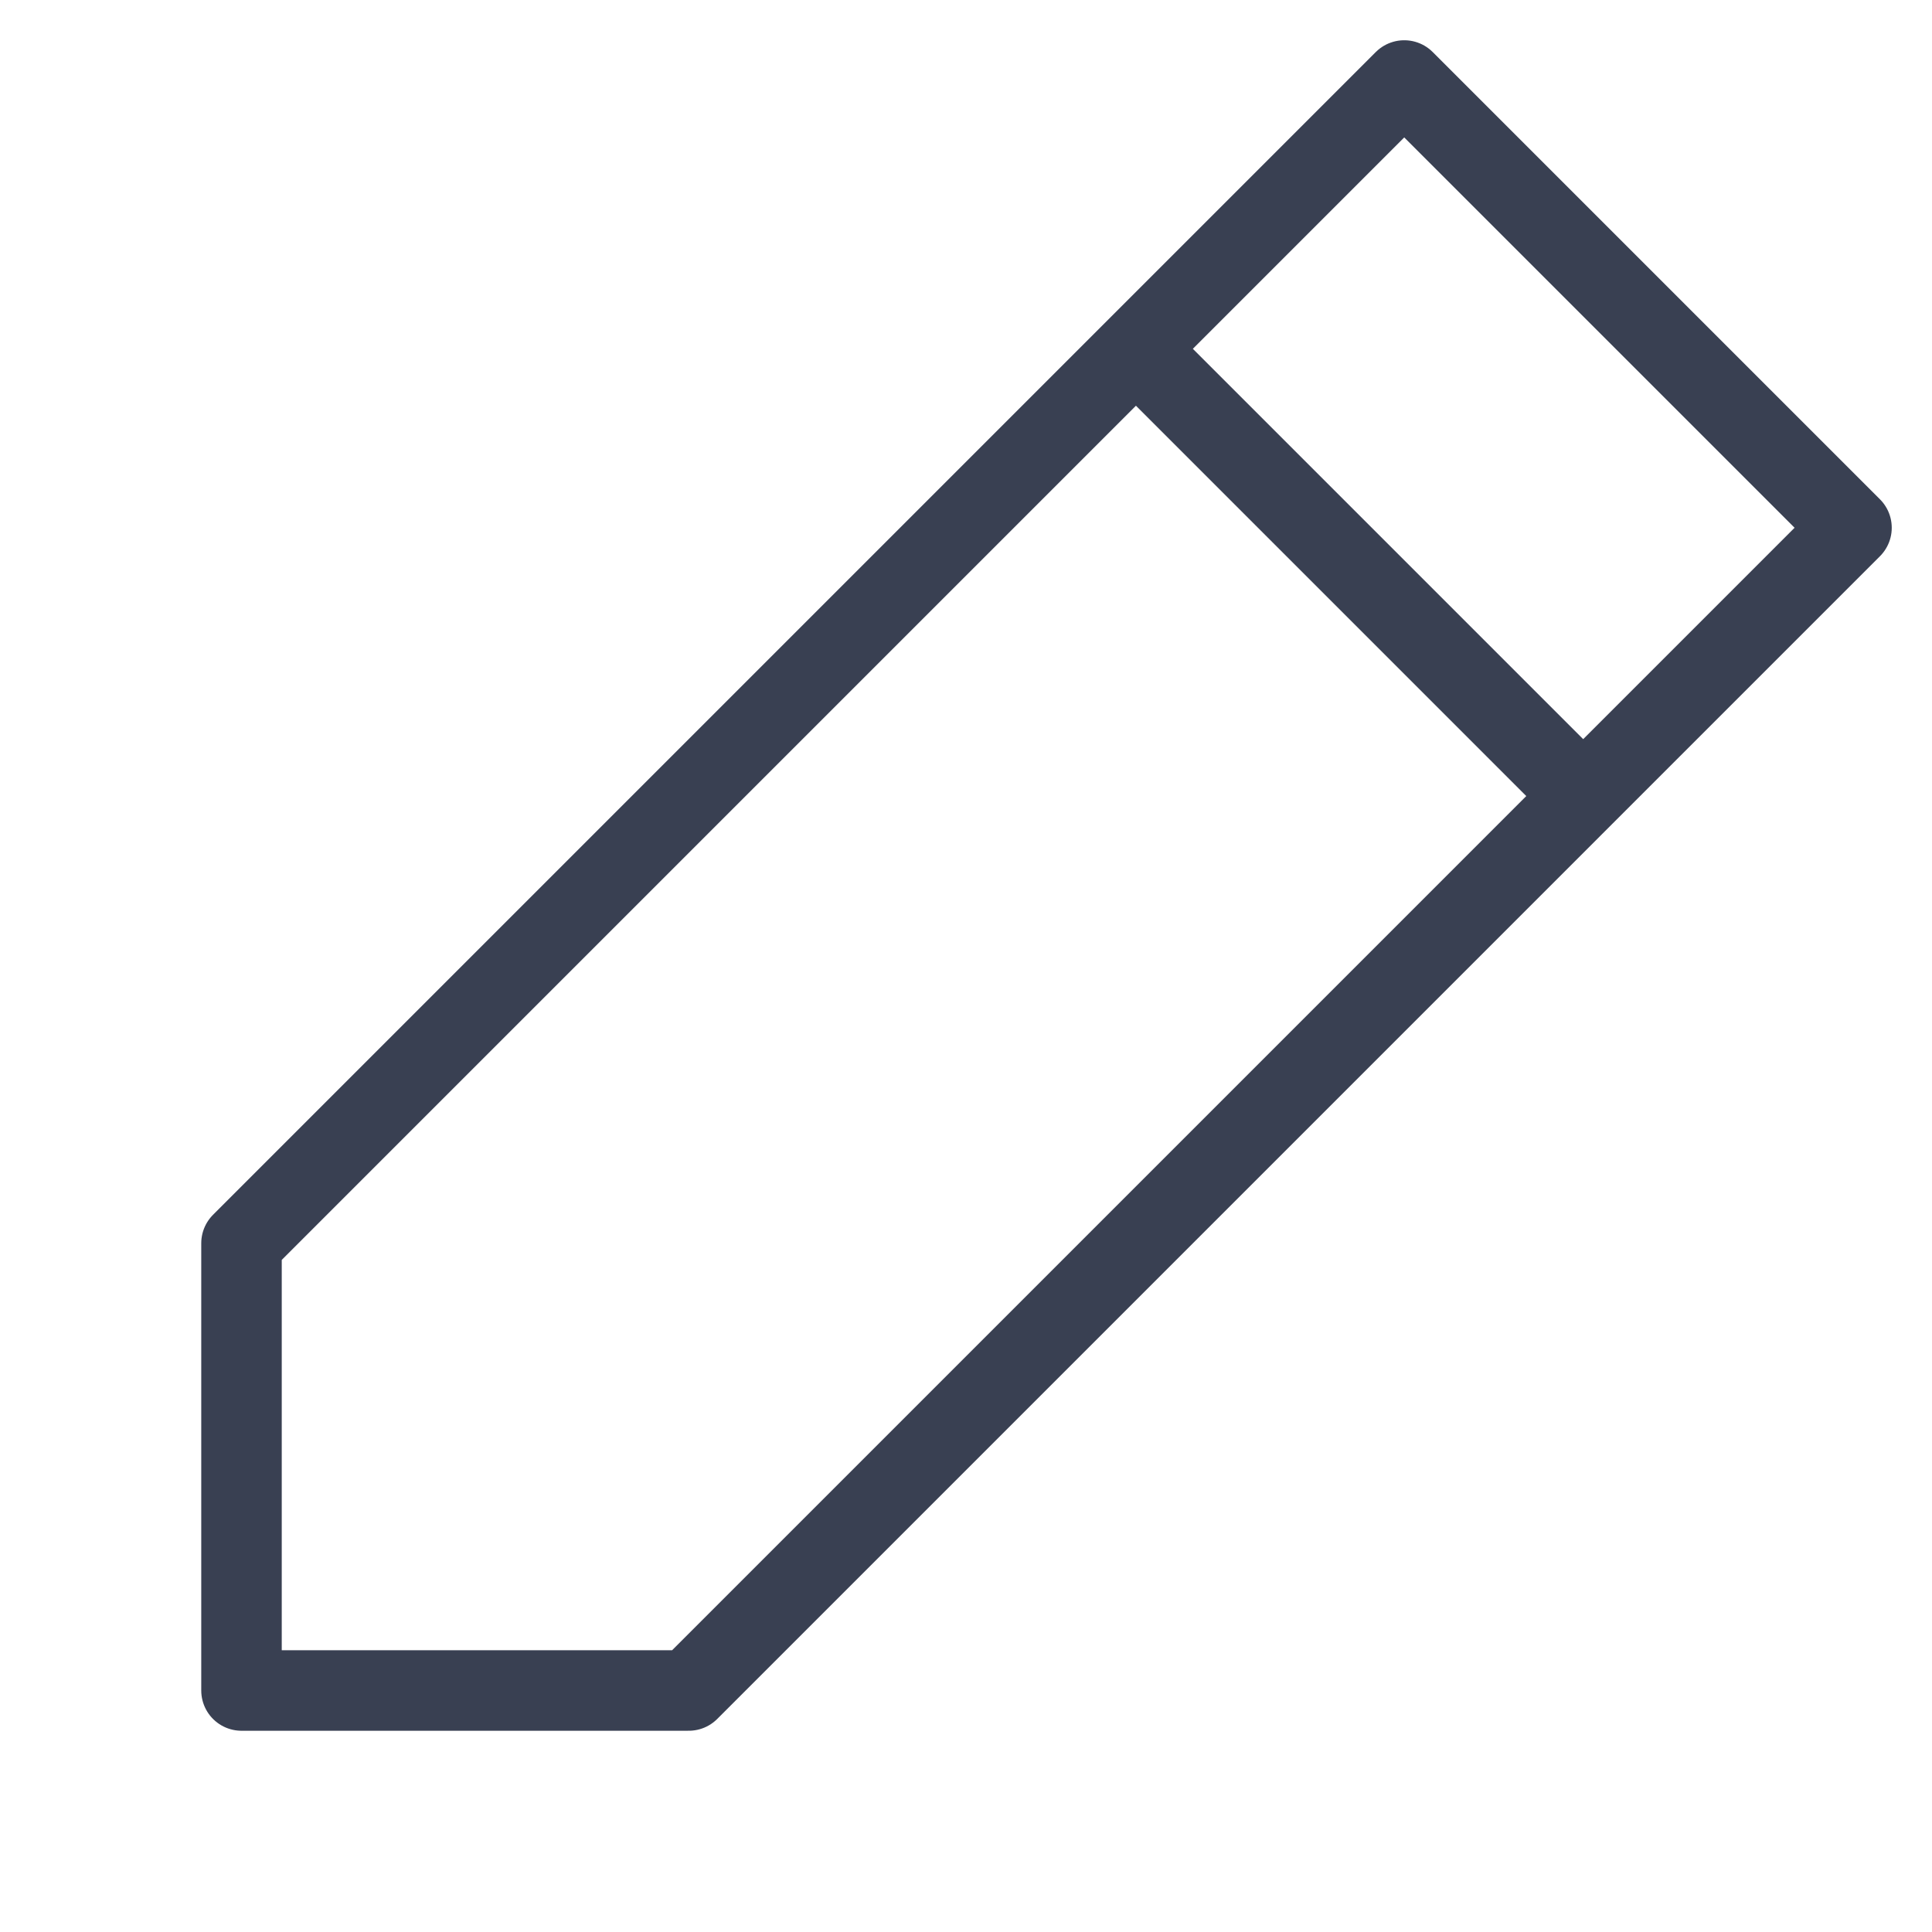
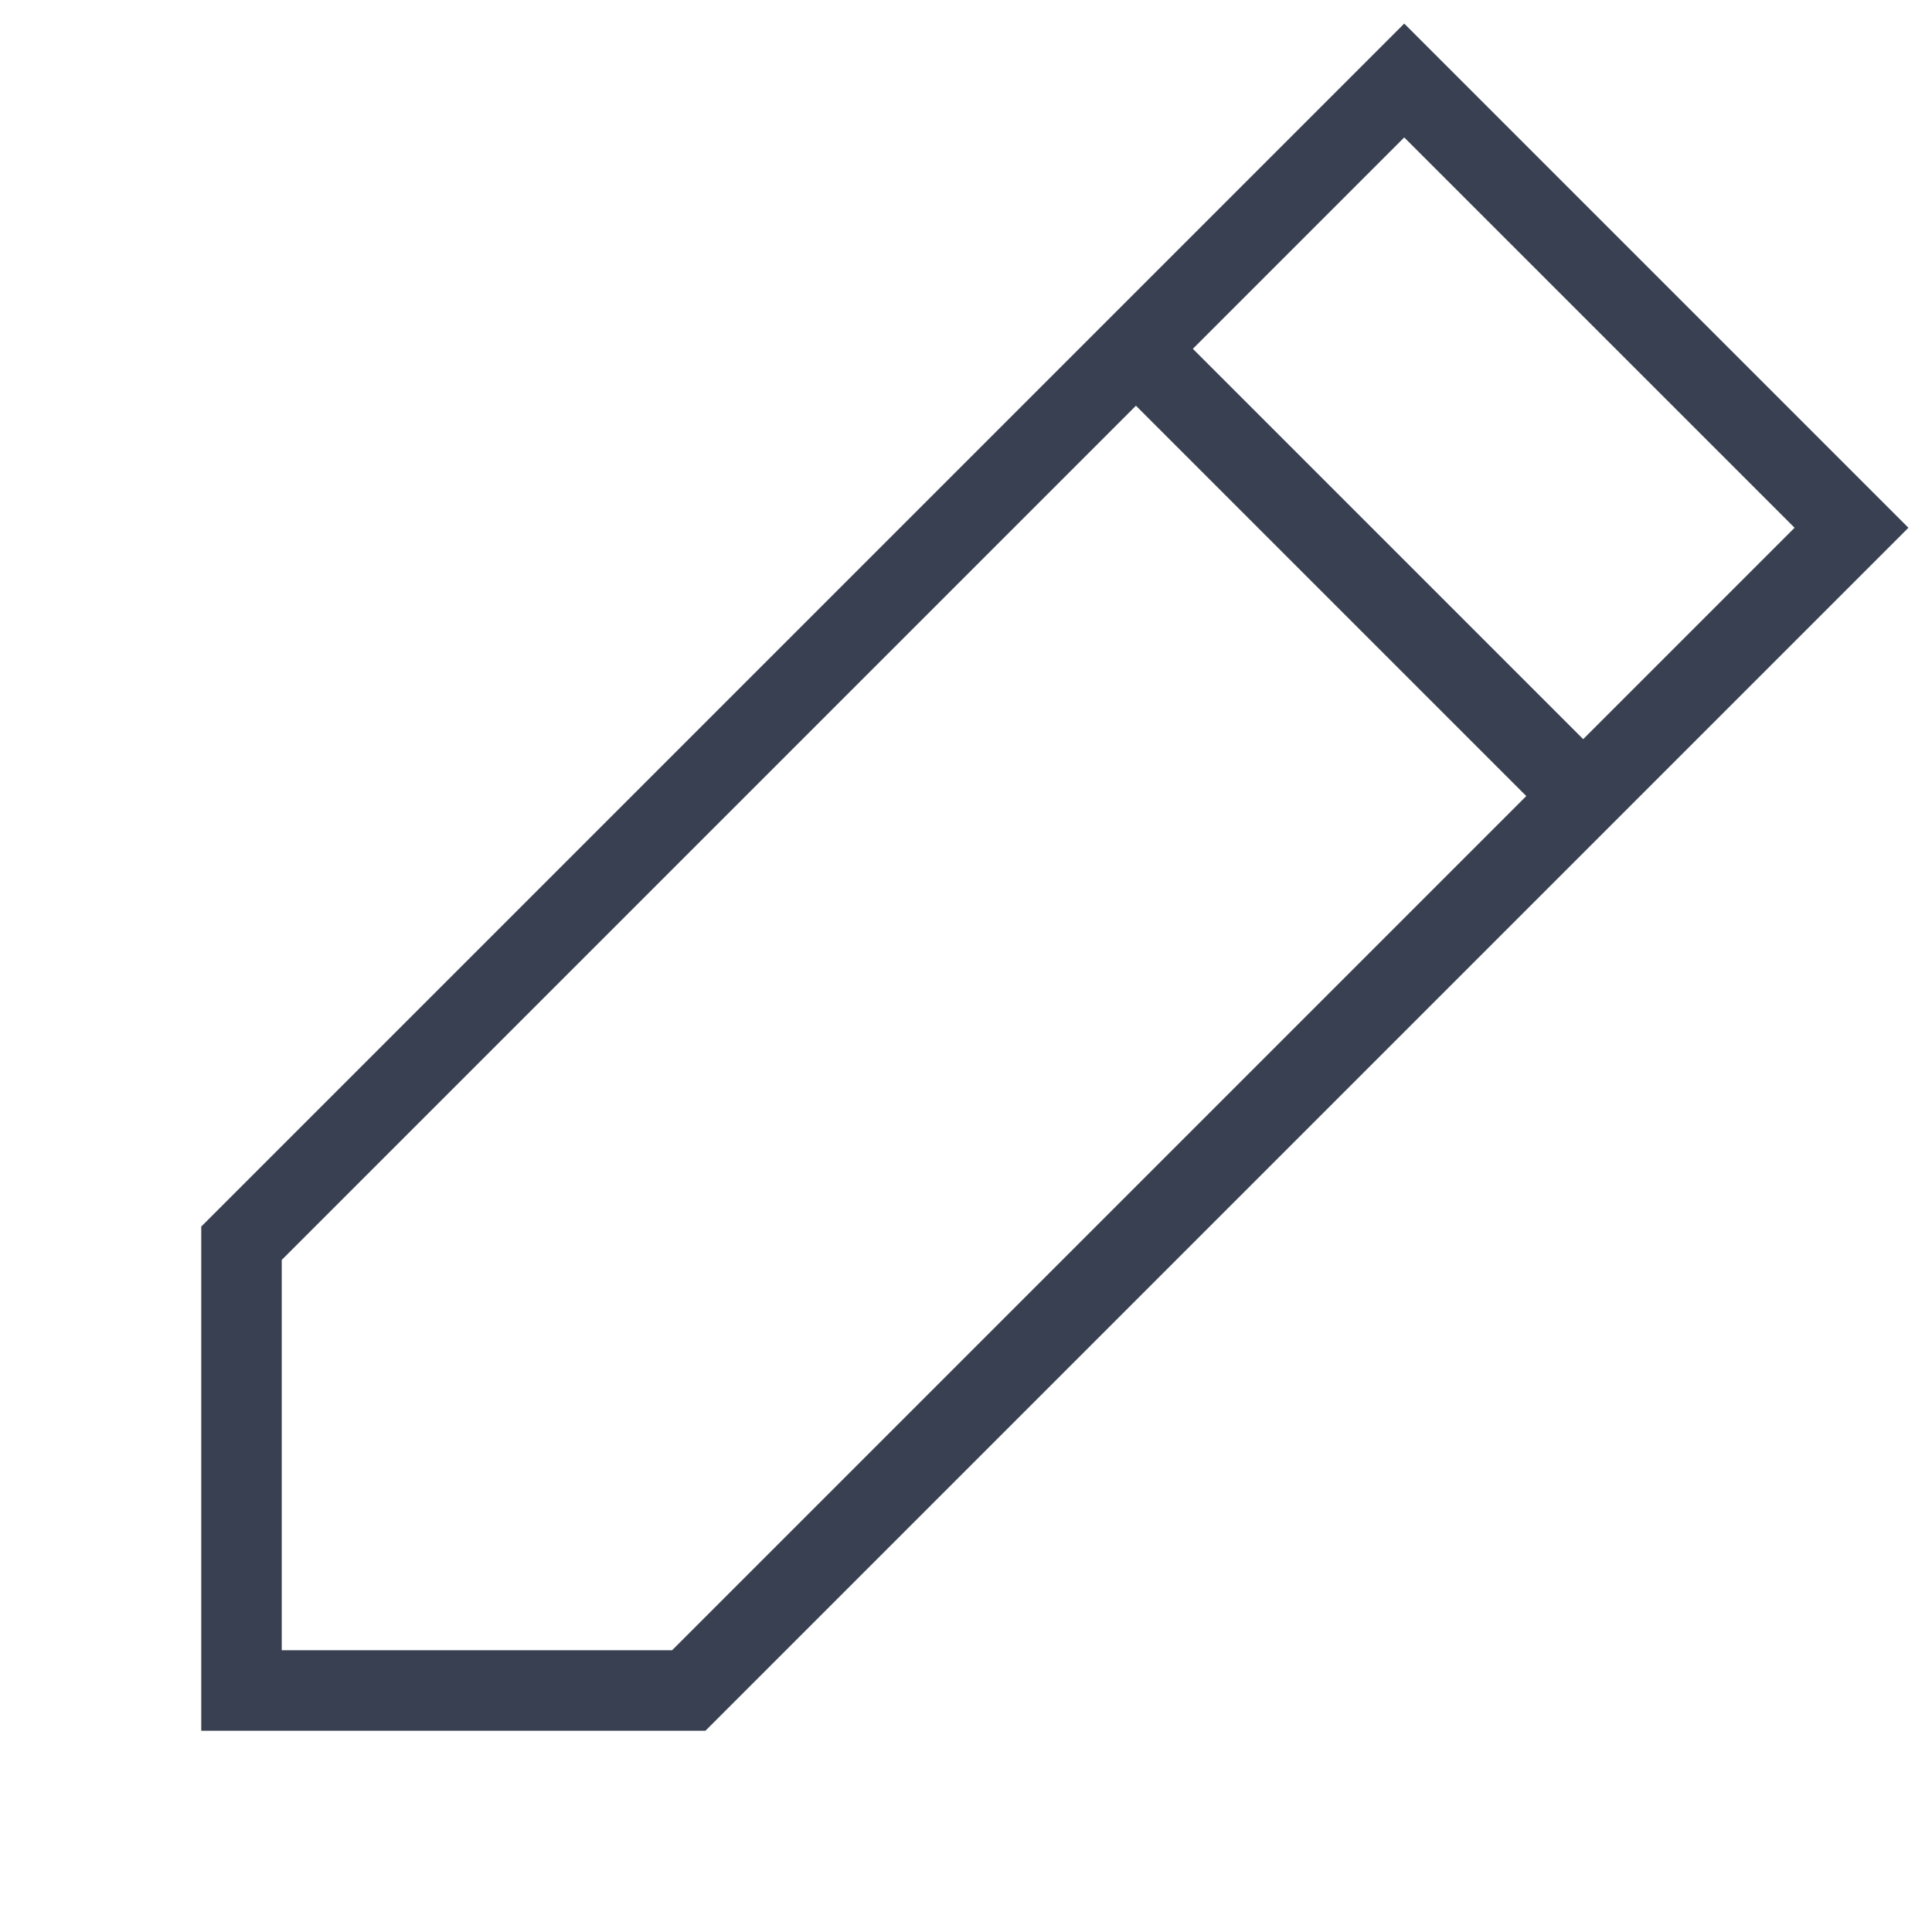
<svg xmlns="http://www.w3.org/2000/svg" width="24" height="24" viewBox="0 0 24 24" fill="none">
-   <path d="M14.111 4.333L3 15.444V21H8.556L19.667 9.889M14.111 4.333L17.444 1L23 6.556L19.667 9.889M14.111 4.333L19.667 9.889" stroke="#394052" stroke-linecap="round" stroke-linejoin="round" />
+   <path d="M14.111 4.333L3 15.444V21H8.556L19.667 9.889M14.111 4.333L17.444 1L23 6.556L19.667 9.889M14.111 4.333L19.667 9.889" stroke="#394052" strokeLinecap="round" strokeLinejoin="round" />
</svg>
